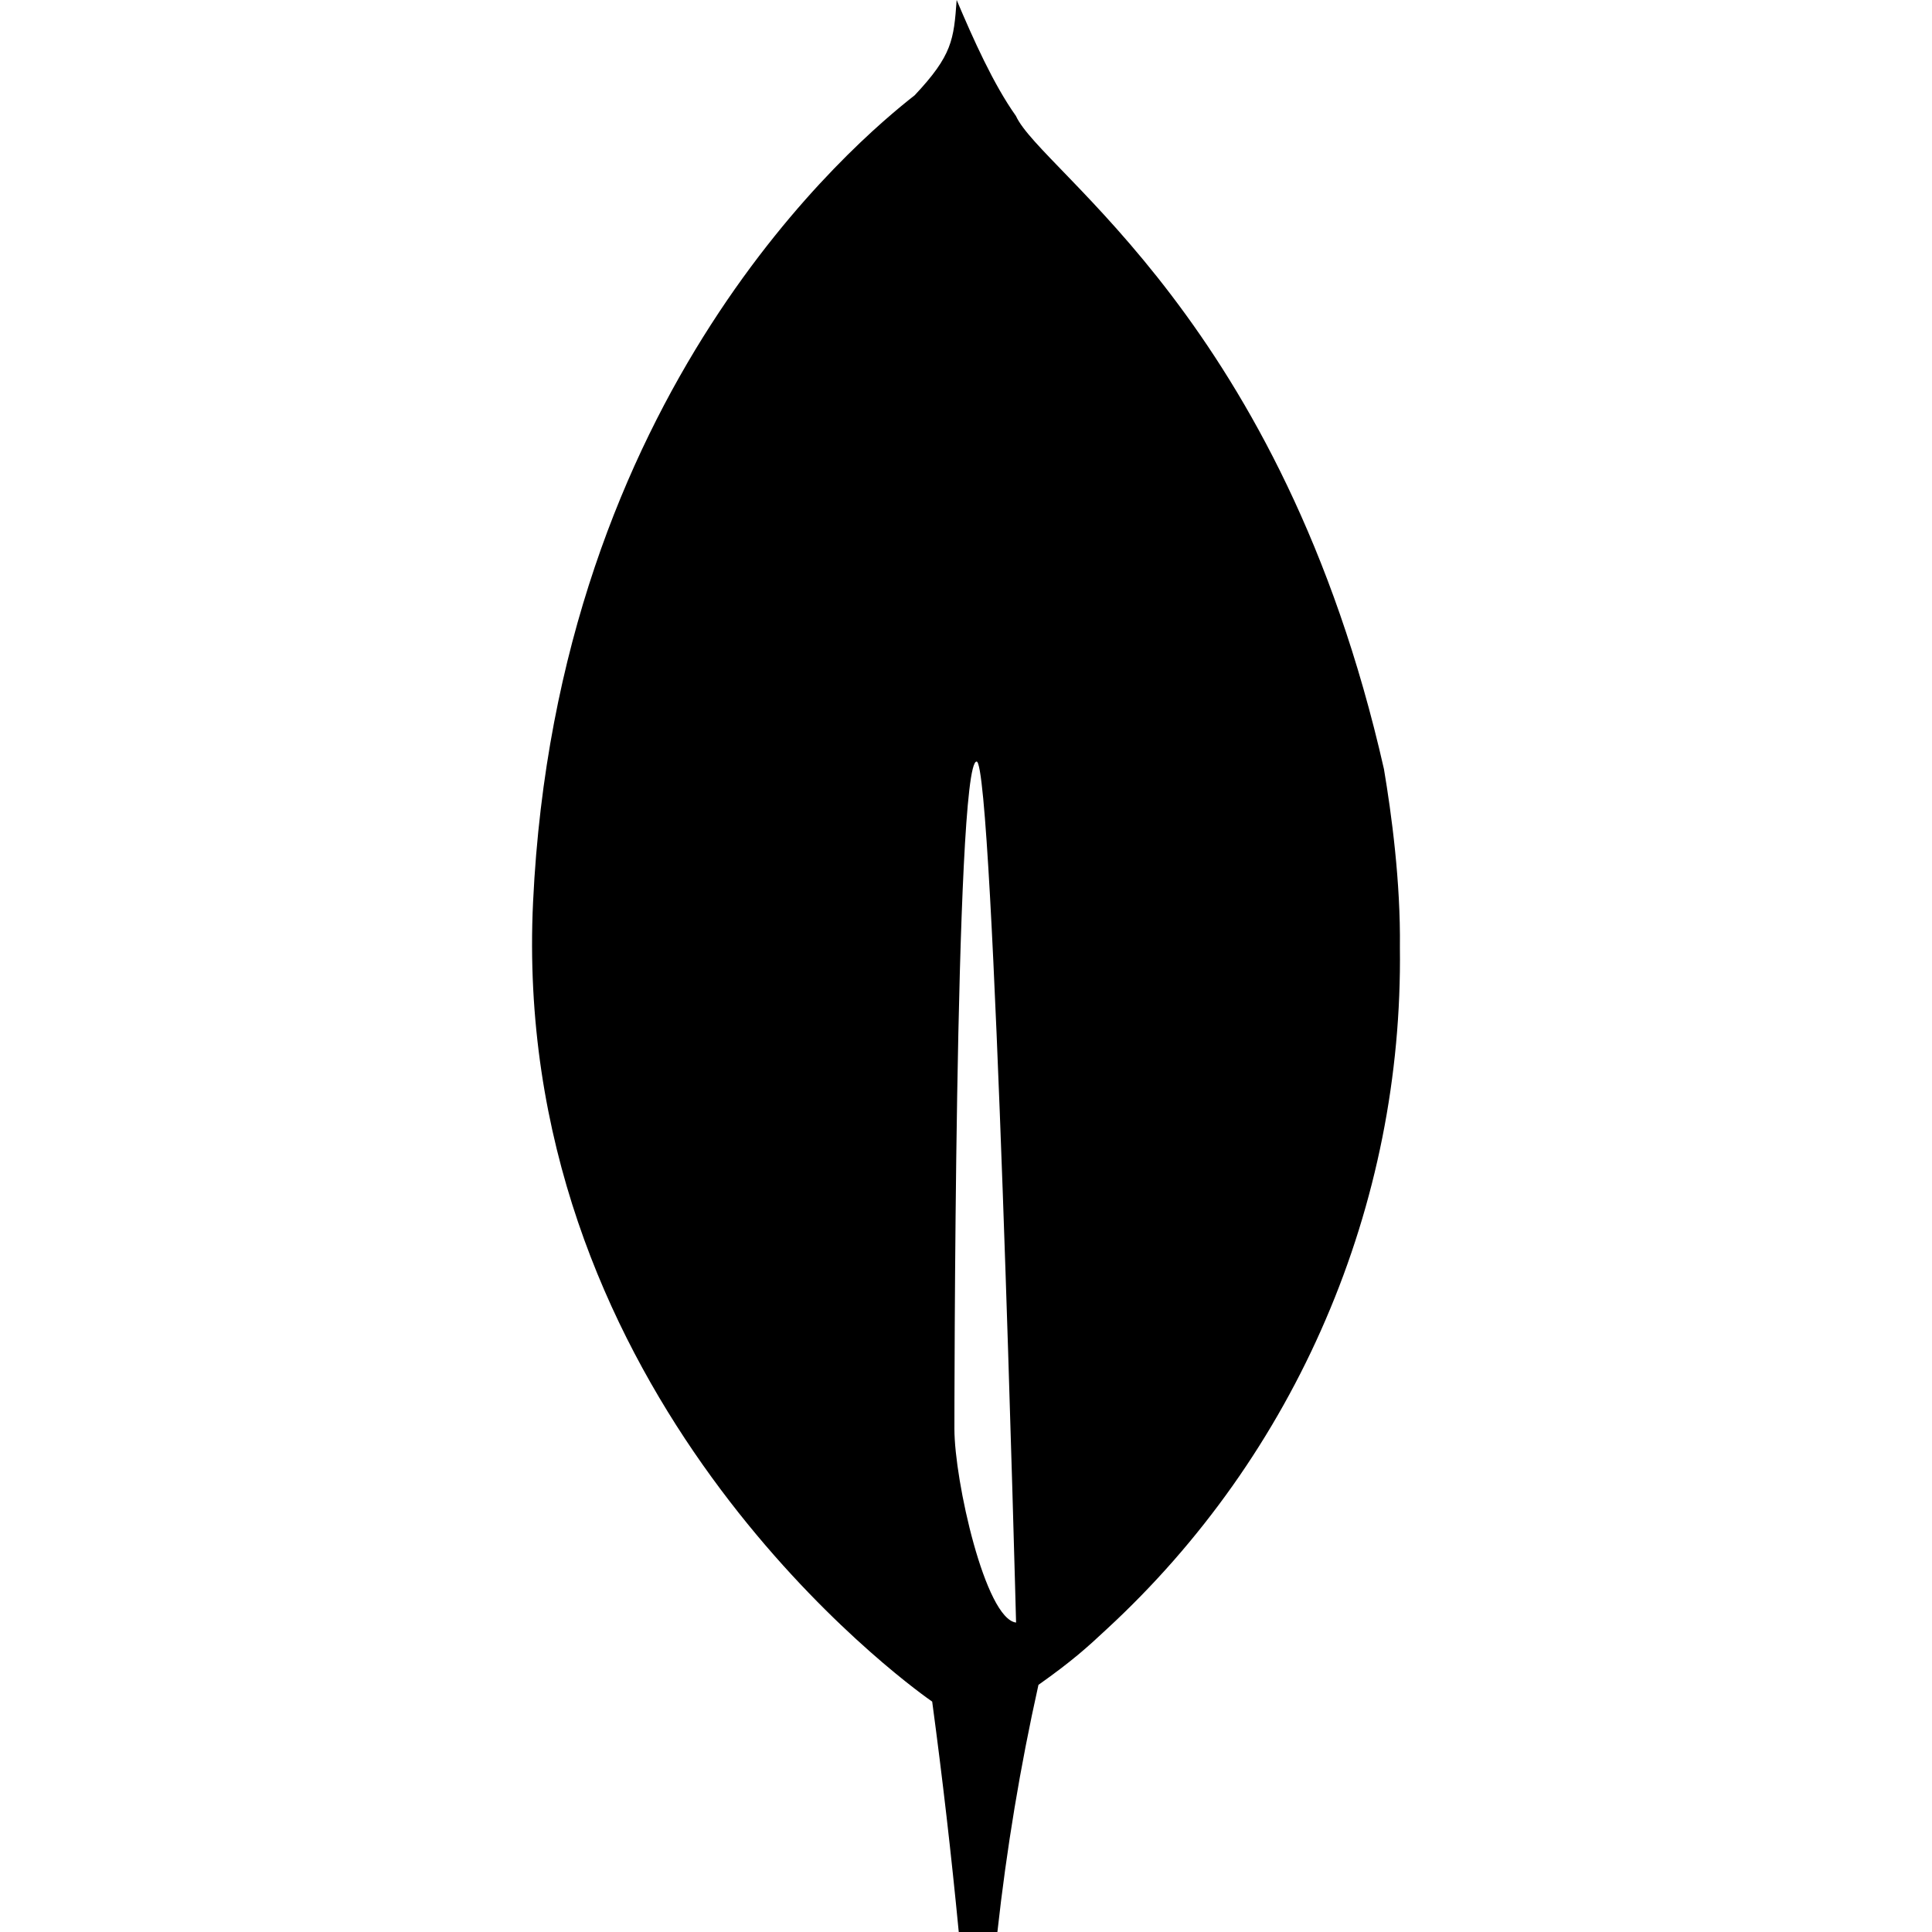
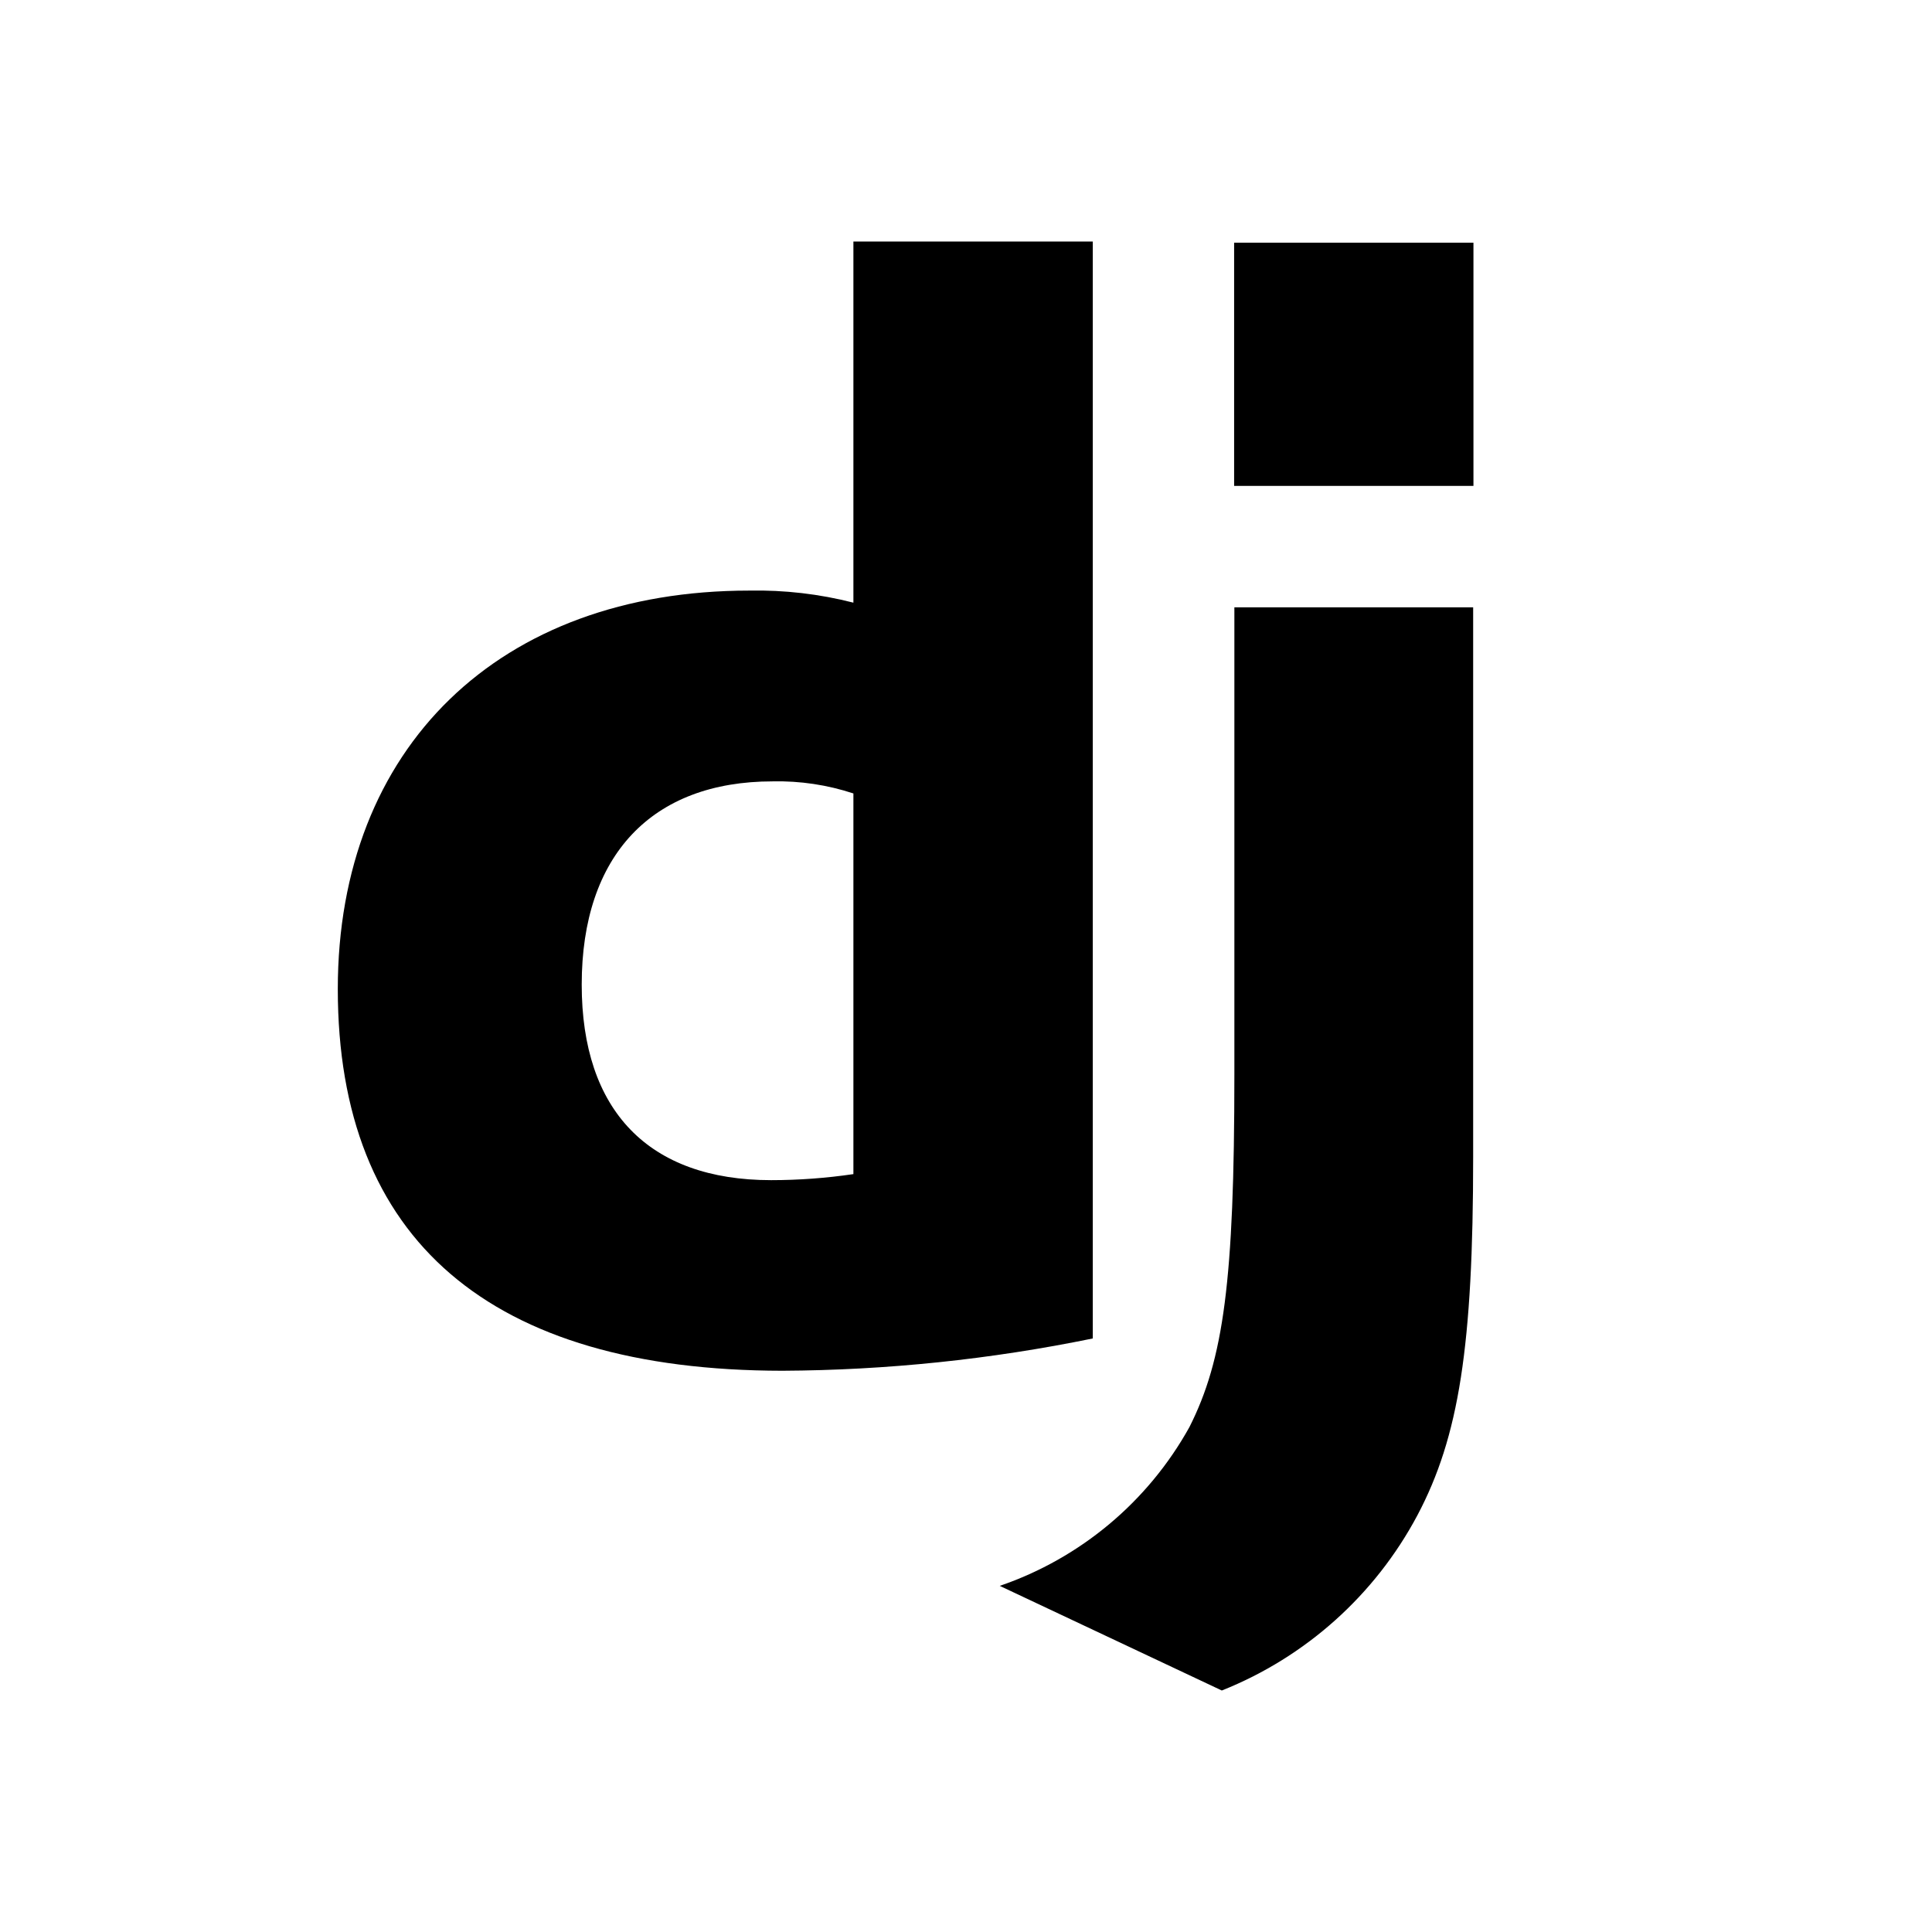
- <svg xmlns="http://www.w3.org/2000/svg" width="12" height="12" viewBox="0 0 12 12" fill="none">
-   <path d="M8.596 4.777C7.964 1.988 6.47 1.071 6.31 0.72C6.17 0.523 6.045 0.243 5.942 0C5.924 0.247 5.915 0.343 5.681 0.592C5.319 0.875 3.462 2.433 3.311 5.602C3.17 8.558 5.446 10.319 5.755 10.544L5.79 10.569C5.854 11.045 5.909 11.522 5.955 12H6.195C6.252 11.484 6.337 10.972 6.45 10.465C6.659 10.317 6.752 10.233 6.875 10.118C7.458 9.58 7.921 8.925 8.234 8.196C8.548 7.467 8.705 6.68 8.695 5.886C8.7 5.479 8.643 5.056 8.596 4.777ZM5.928 8.875C5.928 8.875 5.928 4.729 6.066 4.73C6.172 4.73 6.311 10.078 6.311 10.078C6.12 10.055 5.928 9.197 5.928 8.875Z" fill="black" />
+ <svg xmlns="http://www.w3.org/2000/svg" width="800" height="800" viewBox="0 0 800 800" fill="none">
+   <path d="M353.375 100H452.5V554.225C410.187 562.909 367.119 567.389 323.925 567.6C202.875 567.475 139.875 513.4 139.875 409.55C139.875 309.55 206.7 244.55 310.275 244.55C324.801 244.267 339.299 245.949 353.375 249.55V100ZM353.375 328.55C342.599 324.995 331.295 323.304 319.95 323.55C269.95 323.55 240.875 354.125 240.875 407.7C240.875 459.875 268.55 488.675 319.325 488.675C330.721 488.672 342.101 487.837 353.375 486.175V328.675V328.55Z" fill="black" />
+   <path d="M610.002 251.475V478.975C610.002 557.3 604.127 594.95 586.927 627.425C569.373 660.445 540.669 686.163 505.927 700L413.977 656.675C447.382 645.236 475.359 621.818 492.502 590.95C506.652 562.925 511.127 530.45 511.127 445.025V251.475H610.002Z" fill="black" />
+   <path d="M610.123 100.5H511.023V201.2H610.123V100.5Z" fill="black" />
</svg>
